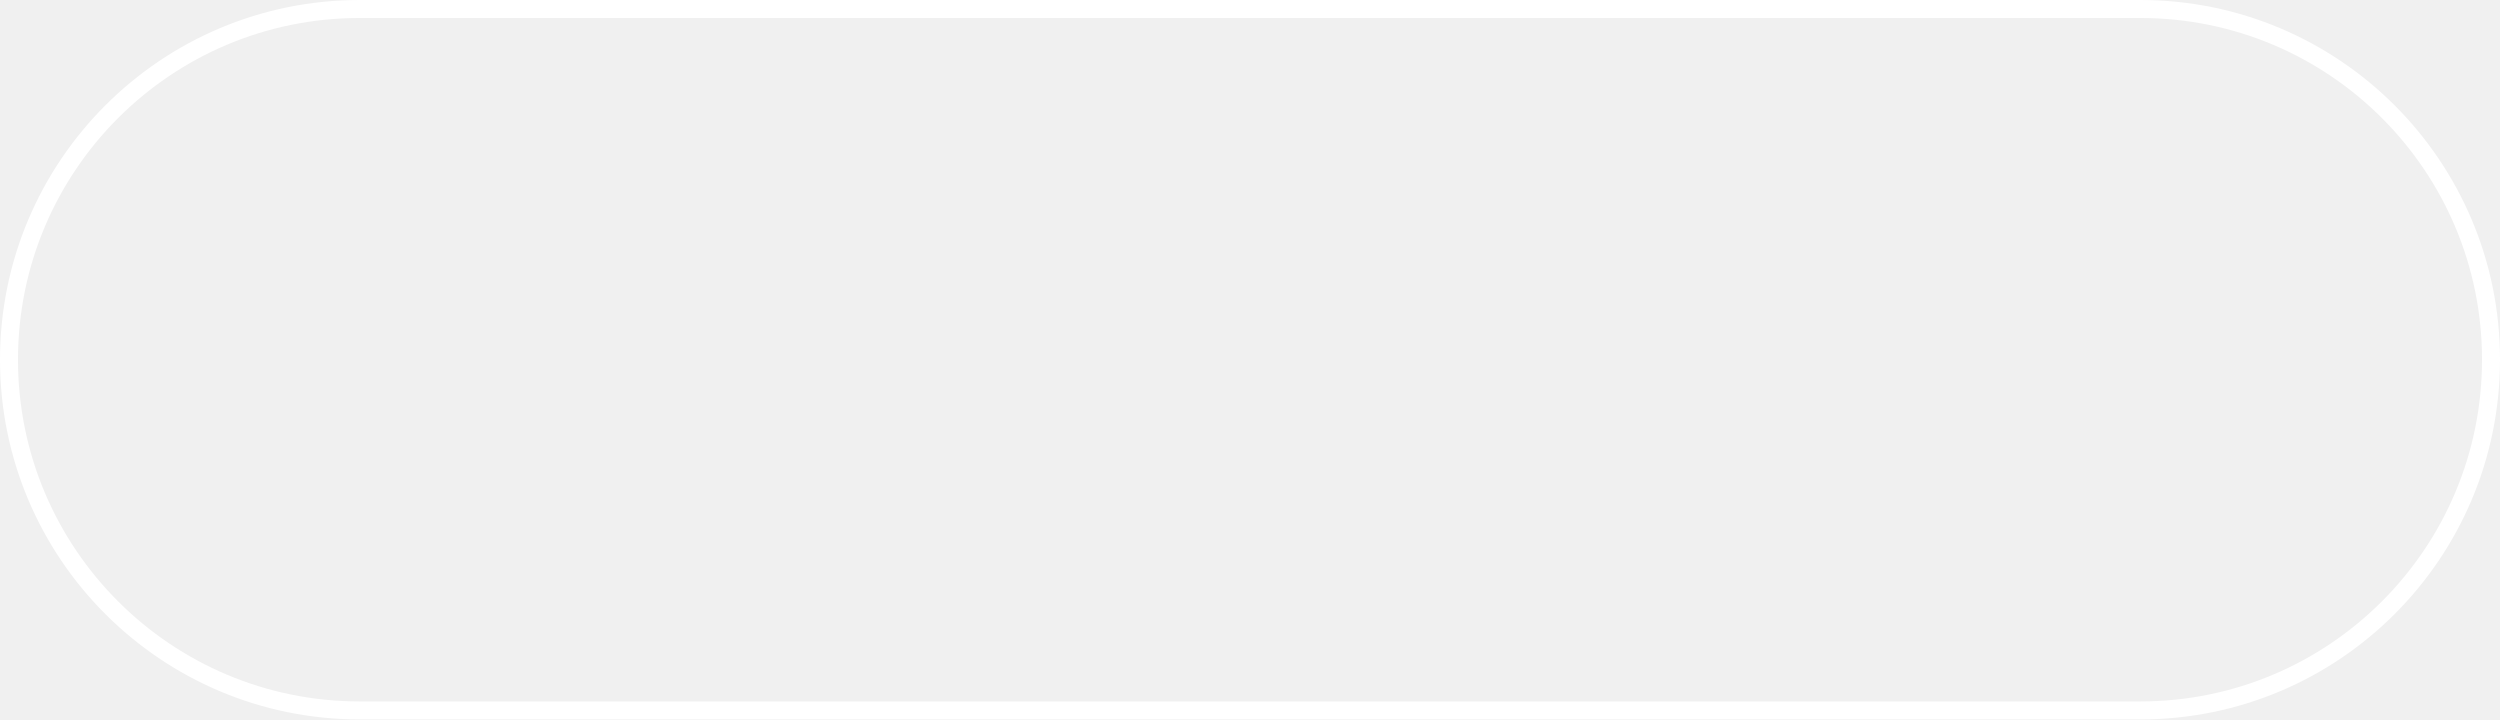
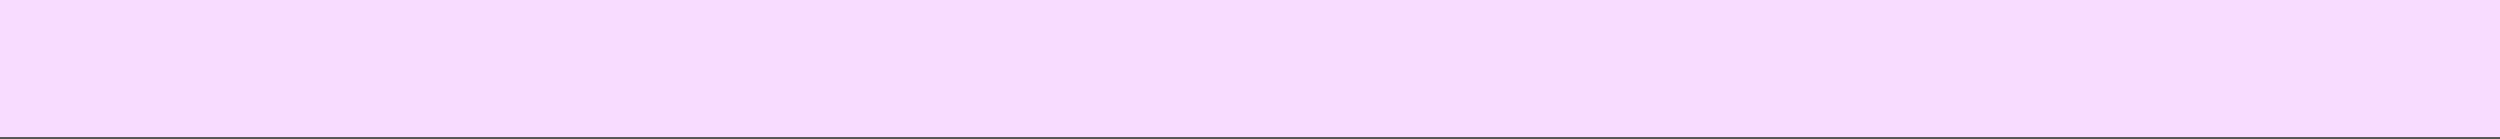
- <svg xmlns="http://www.w3.org/2000/svg" width="139" height="40" viewBox="0 0 139 40" fill="none">
-   <path d="M0.5 20C0.5 9.23 9.23 0.5 20 0.5H119C129.77 0.5 138.5 9.23 138.5 20C138.5 30.77 129.77 39.5 119 39.5H20C9.23 39.5 0.5 30.77 0.5 20Z" stroke="white" />
+ <svg xmlns="http://www.w3.org/2000/svg" width="1440" height="80" viewBox="0 0 1440 80" fill="none">
+   <g filter="url(#filter0_i_97_1293)">
+     <path d="M0 0H1440V80H0V0Z" fill="#F8DCFF" />
+   </g>
+   <defs>
+     <filter id="filter0_i_97_1293" x="0" y="0" width="1440" height="80" filterUnits="userSpaceOnUse" color-interpolation-filters="sRGB">
+       <feFlood flood-opacity="0" result="BackgroundImageFix" />
+       <feBlend mode="normal" in="SourceGraphic" in2="BackgroundImageFix" result="shape" />
+       <feColorMatrix in="SourceAlpha" type="matrix" values="0 0 0 0 0 0 0 0 0 0 0 0 0 0 0 0 0 0 127 0" result="hardAlpha" />
+       <feOffset dy="-1" />
+       <feComposite in2="hardAlpha" operator="arithmetic" k2="-1" k3="1" />
+       <feColorMatrix type="matrix" values="0 0 0 0 0.333 0 0 0 0 0.333 0 0 0 0 0.333 0 0 0 1 0" />
+       <feBlend mode="normal" in2="shape" result="effect1_innerShadow_97_1293" />
+     </filter>
+   </defs>
</svg>
